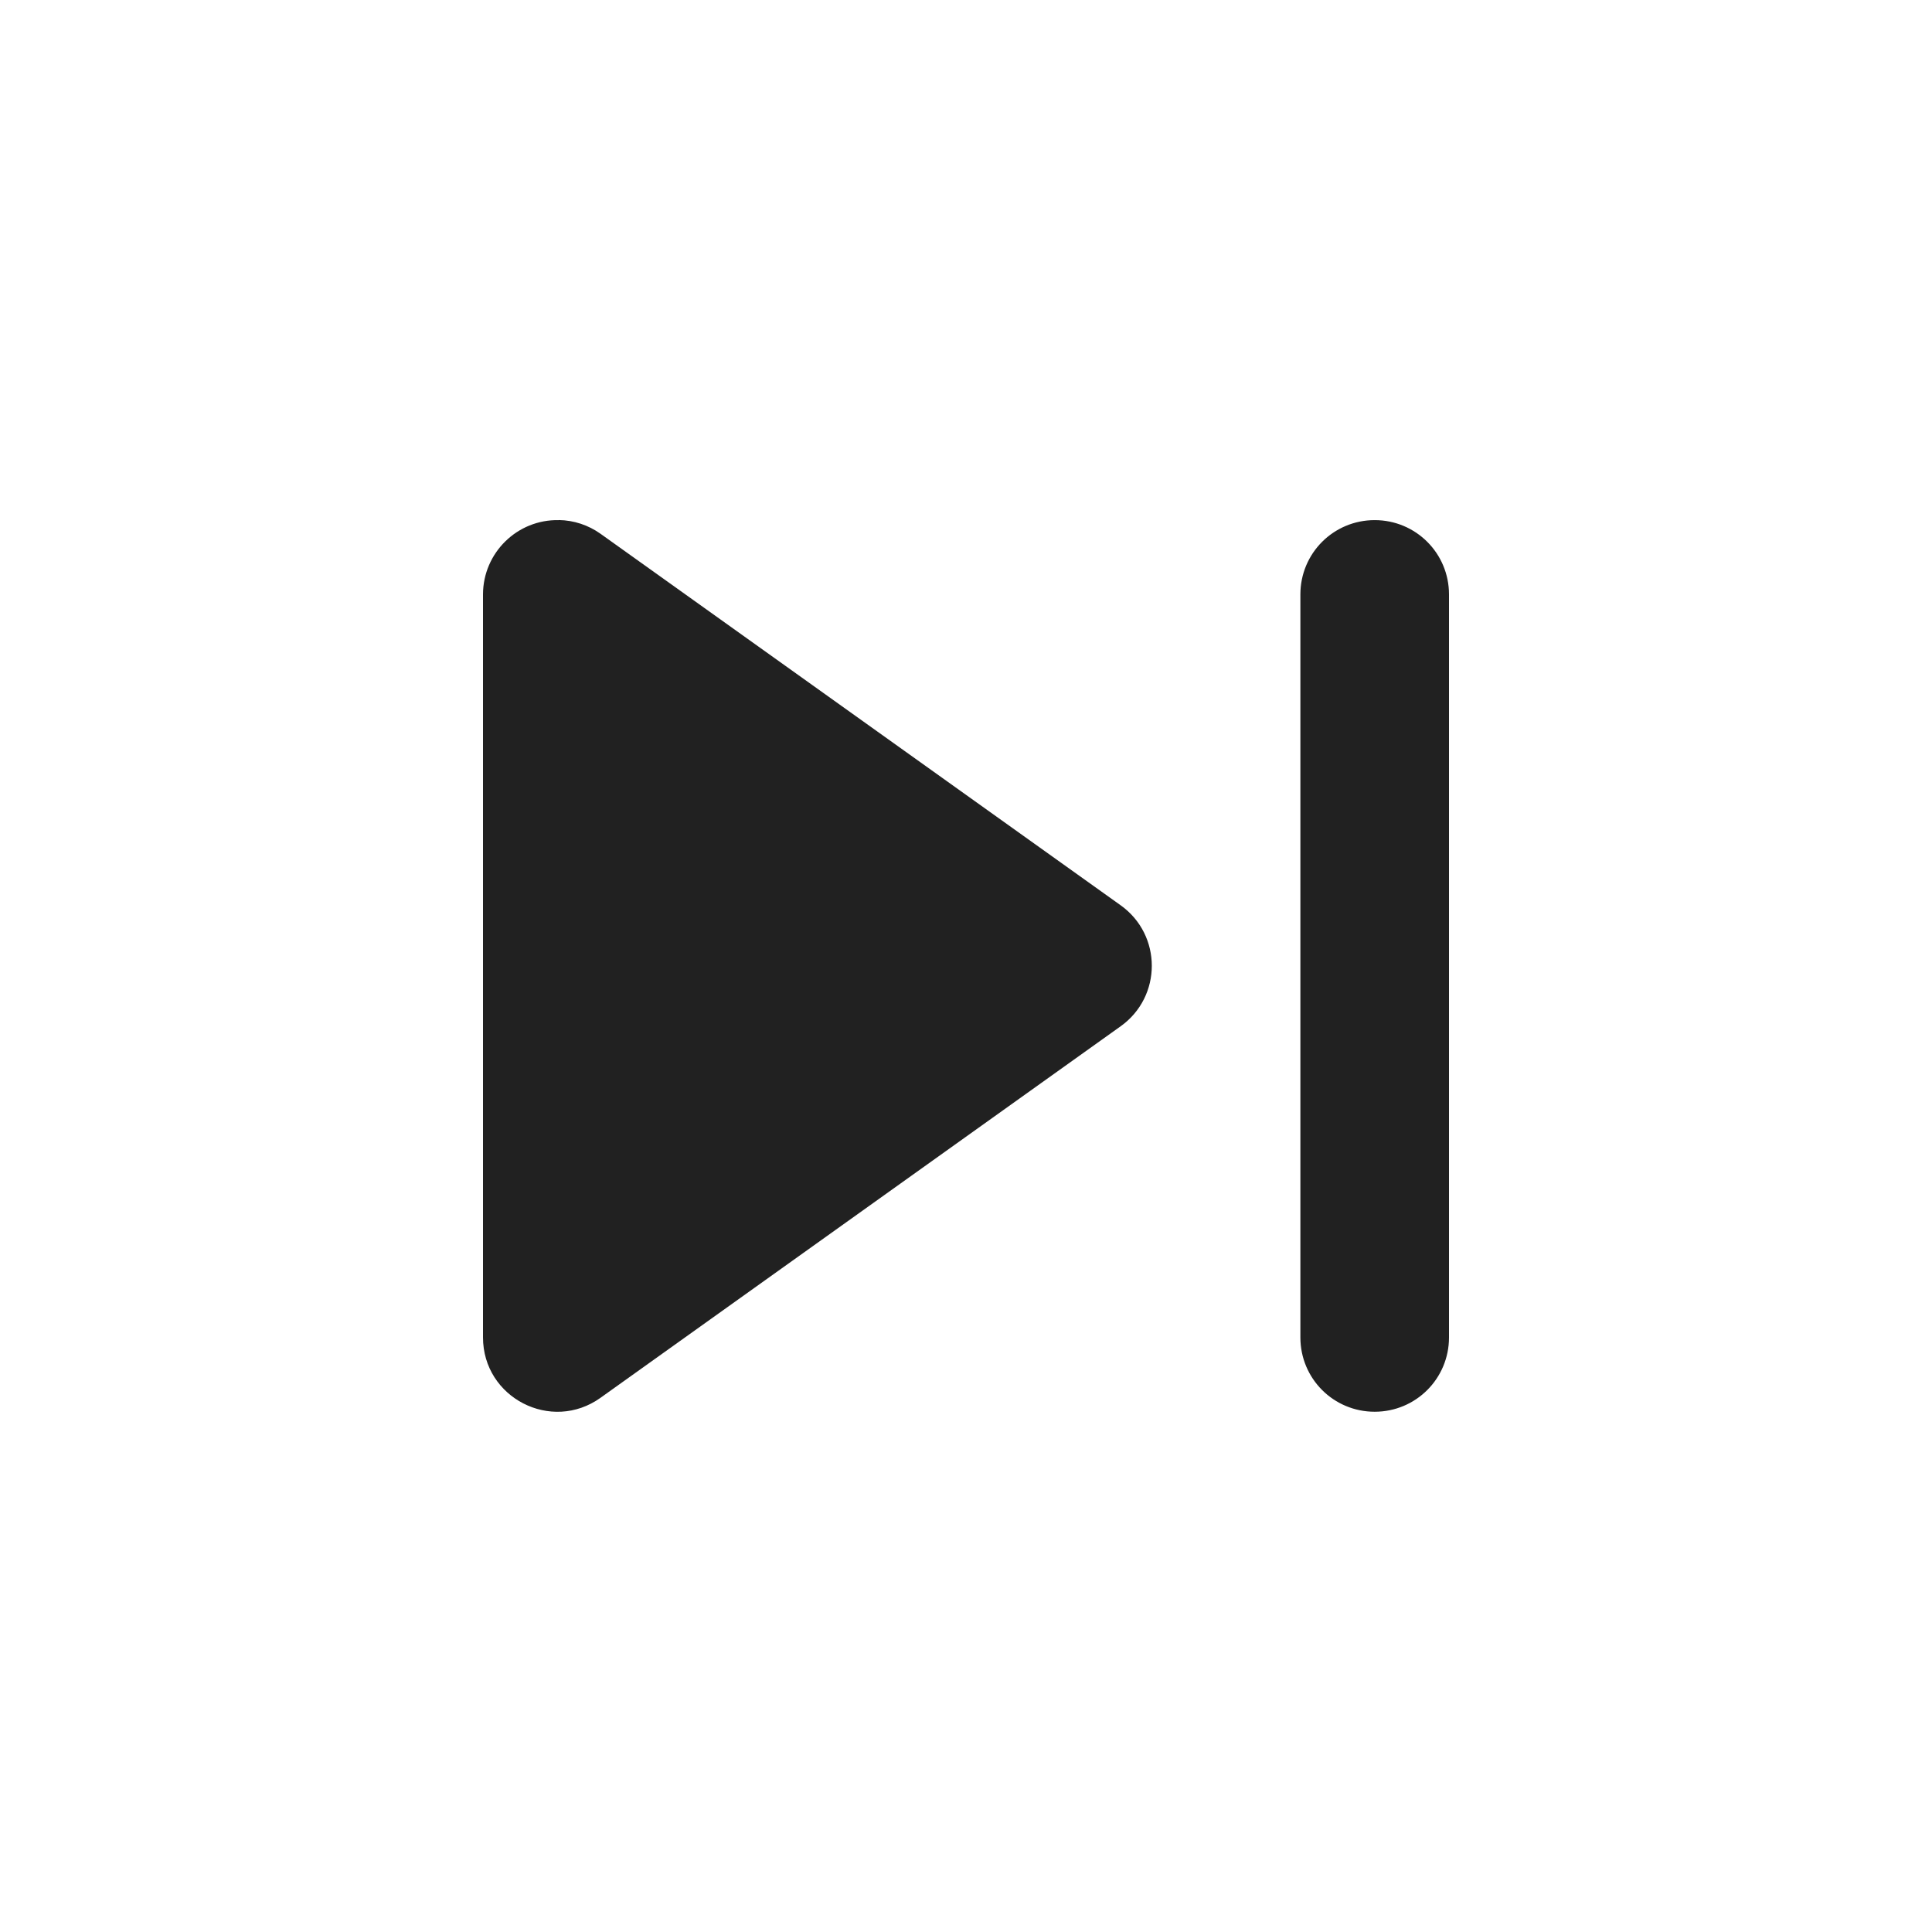
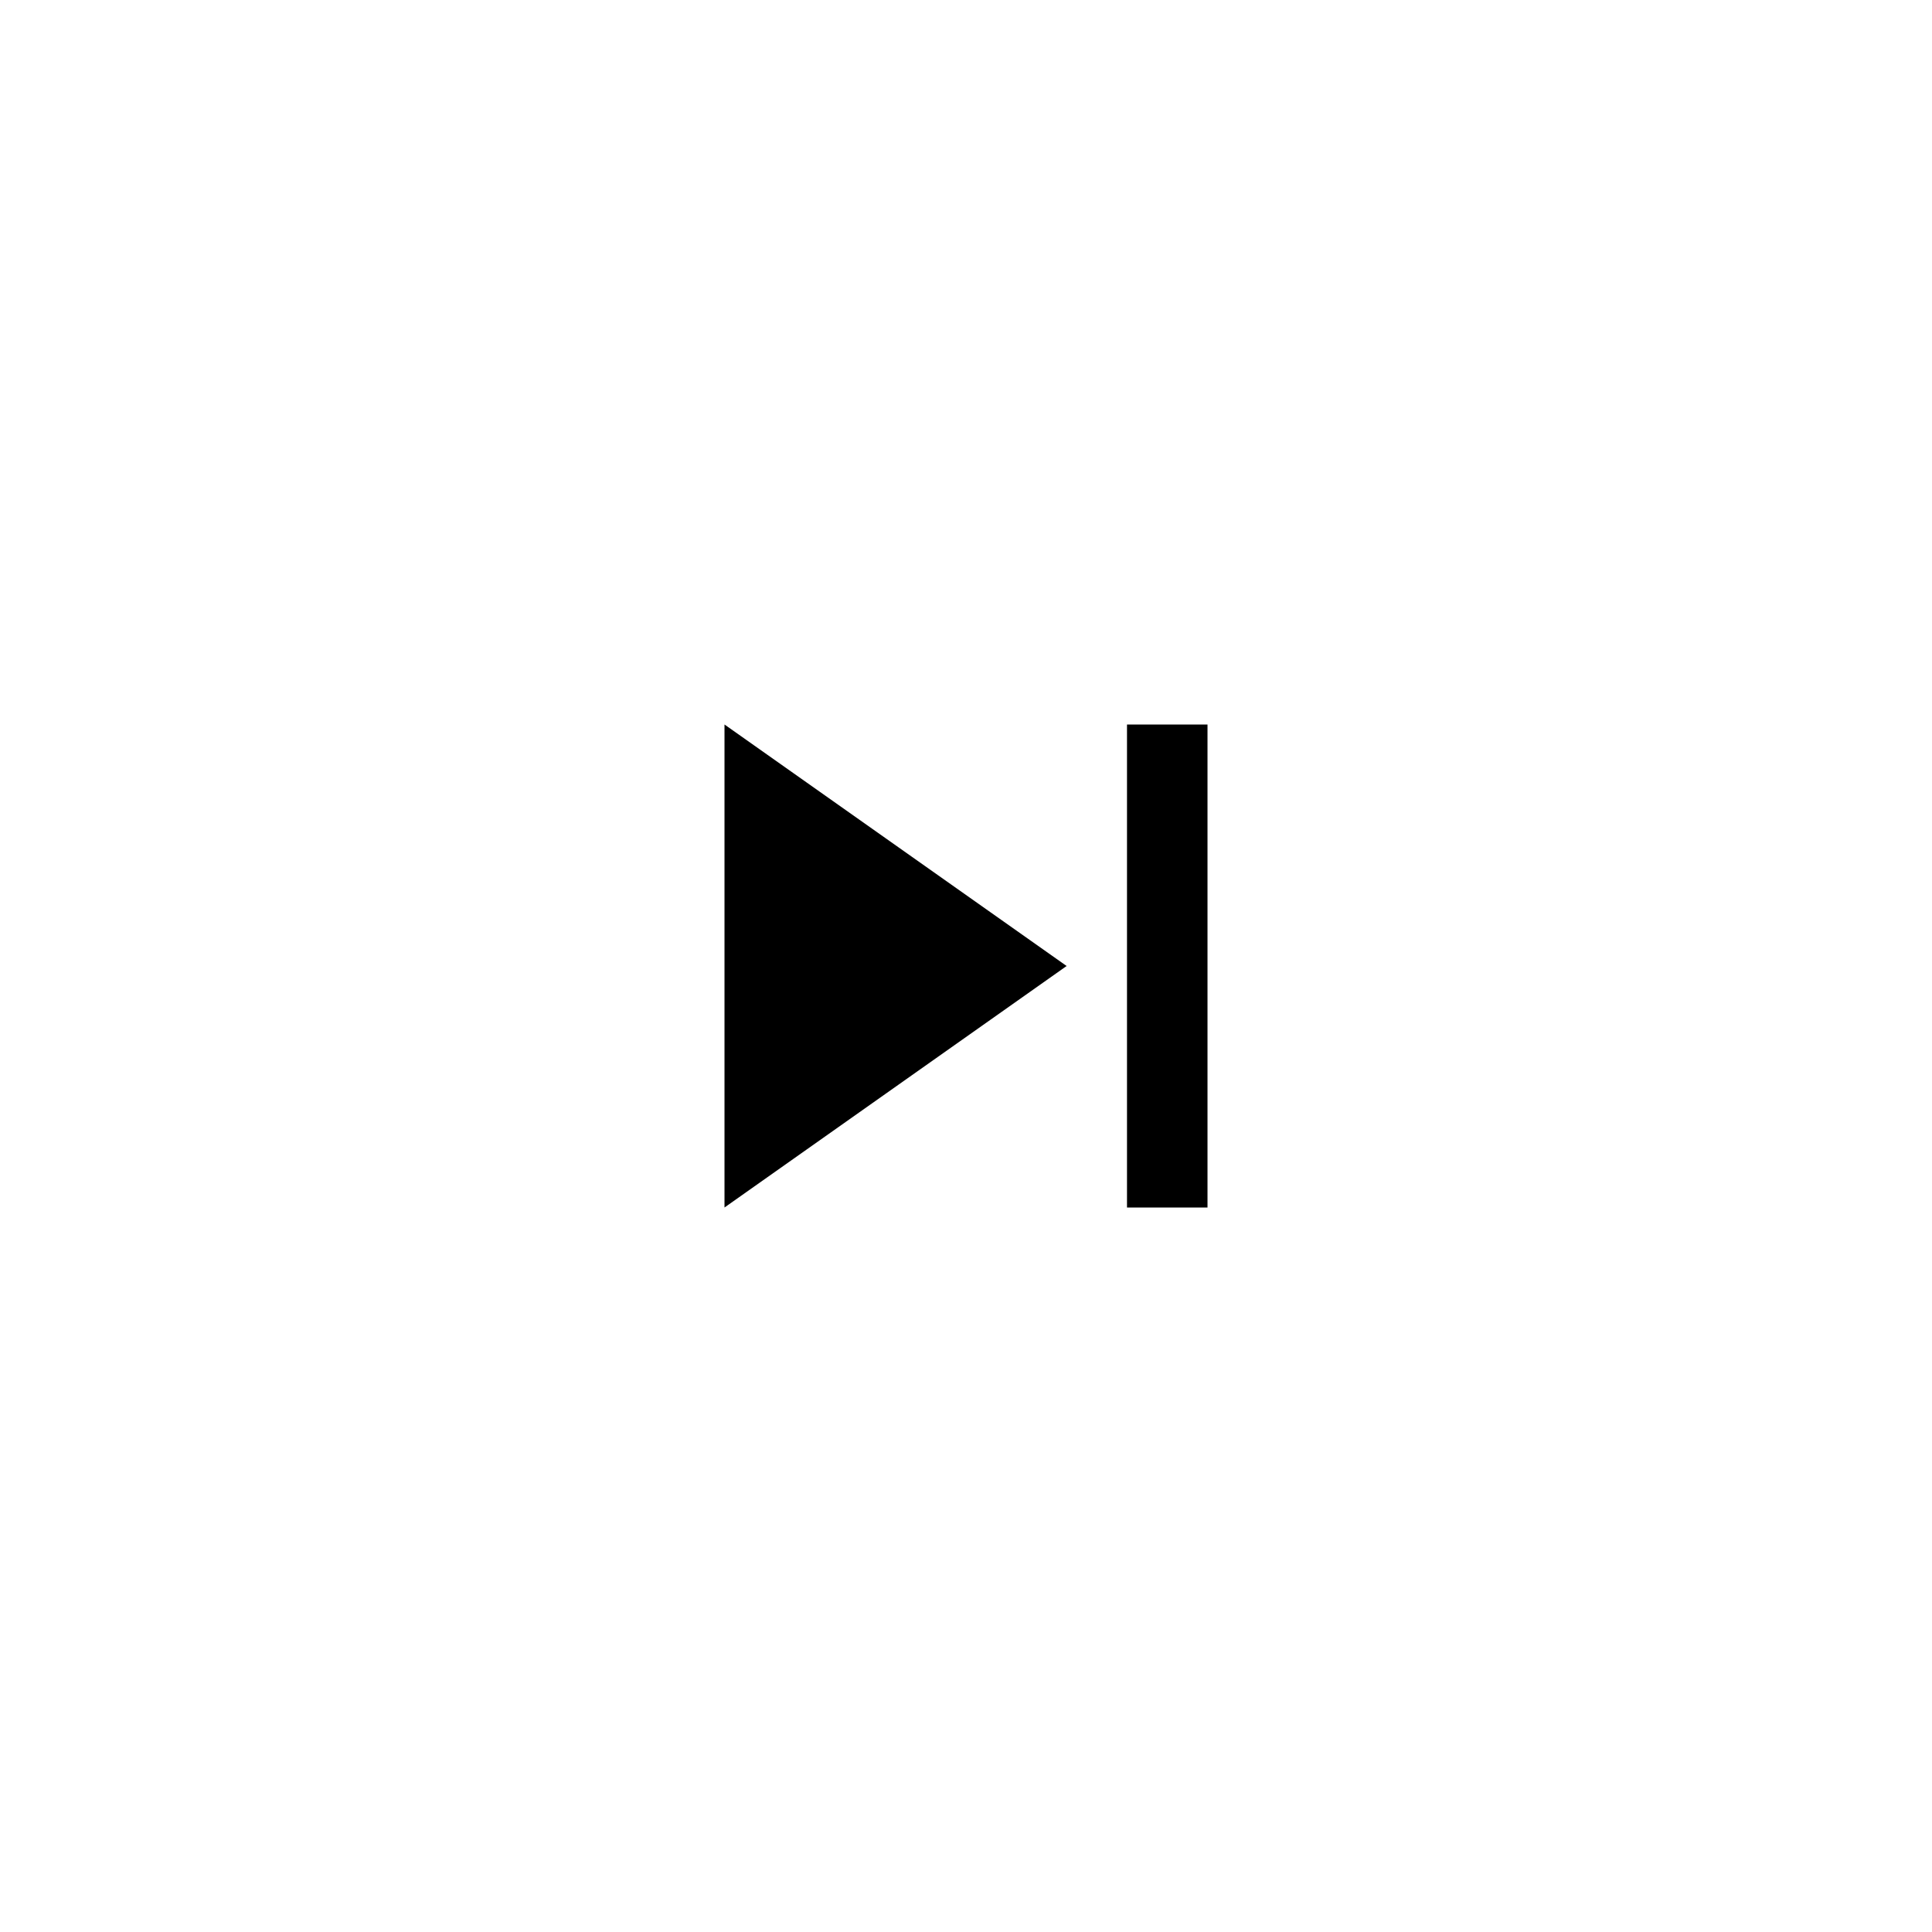
- <svg xmlns="http://www.w3.org/2000/svg" width="40" height="40" id="svg4682" version="1.1">
-   <defs id="defs4684" />
-   <g id="layer1" transform="translate(0,-1012.362)">
-     <g transform="matrix(1.538461,0,0,1.538461,0.7692318,-568.195)" id="layer1-5">
-       <path id="path7957" d="m 18,1034.362 c -0.554,0 -1,0.446 -1,1 v 9.999 c 0,0.554 0.446,1 1,1 0.554,0 1,-0.446 1,-1 v -9.999 c 0,-0.554 -0.446,-1 -1,-1 z m -10.98,0 c -0.559,-0.011 -1.018,0.439 -1.02,0.998 v 9.999 c -9e-4,0.814 0.92,1.288 1.582,0.814 l 7,-5 c 0.558,-0.399 0.558,-1.228 0,-1.627 l -7,-5 c -0.164,-0.117 -0.36,-0.182 -0.562,-0.185 z" style="color:#000000;font-style:normal;font-variant:normal;font-weight:normal;font-stretch:normal;font-size:medium;line-height:normal;font-family:sans-serif;font-variant-ligatures:normal;font-variant-position:normal;font-variant-caps:normal;font-variant-numeric:normal;font-variant-alternates:normal;font-feature-settings:normal;text-indent:0;text-align:start;text-decoration:none;text-decoration-line:none;text-decoration-style:solid;text-decoration-color:#000000;letter-spacing:normal;word-spacing:normal;text-transform:none;writing-mode:lr-tb;direction:ltr;text-orientation:mixed;dominant-baseline:auto;baseline-shift:baseline;text-anchor:start;white-space:normal;shape-padding:0;clip-rule:nonzero;display:inline;overflow:visible;visibility:visible;opacity:1;isolation:auto;mix-blend-mode:normal;color-interpolation:sRGB;color-interpolation-filters:linearRGB;solid-color:#000000;solid-opacity:1;vector-effect:none;fill:#212121;fill-opacity:1;fill-rule:evenodd;stroke:none;stroke-width:2;stroke-linecap:butt;stroke-linejoin:round;stroke-miterlimit:4;stroke-dasharray:none;stroke-dashoffset:0;stroke-opacity:1;color-rendering:auto;image-rendering:auto;shape-rendering:auto;text-rendering:auto;enable-background:accumulate" />
-     </g>
-   </g>
+ <svg xmlns="http://www.w3.org/2000/svg" height="48" viewBox="0 0 48 48" width="48" version="1.1" id="svg6" style="fill:#000000">
+   <defs id="defs10" />
+   <path d="M 0,24 H 24 V 48 H 0 Z" id="path2" style="fill:none" />
+   <path d="M 18,30 26.5,24 18,18 Z M 28,18 v 12 h 2 V 18 Z" id="path4" />
</svg>
